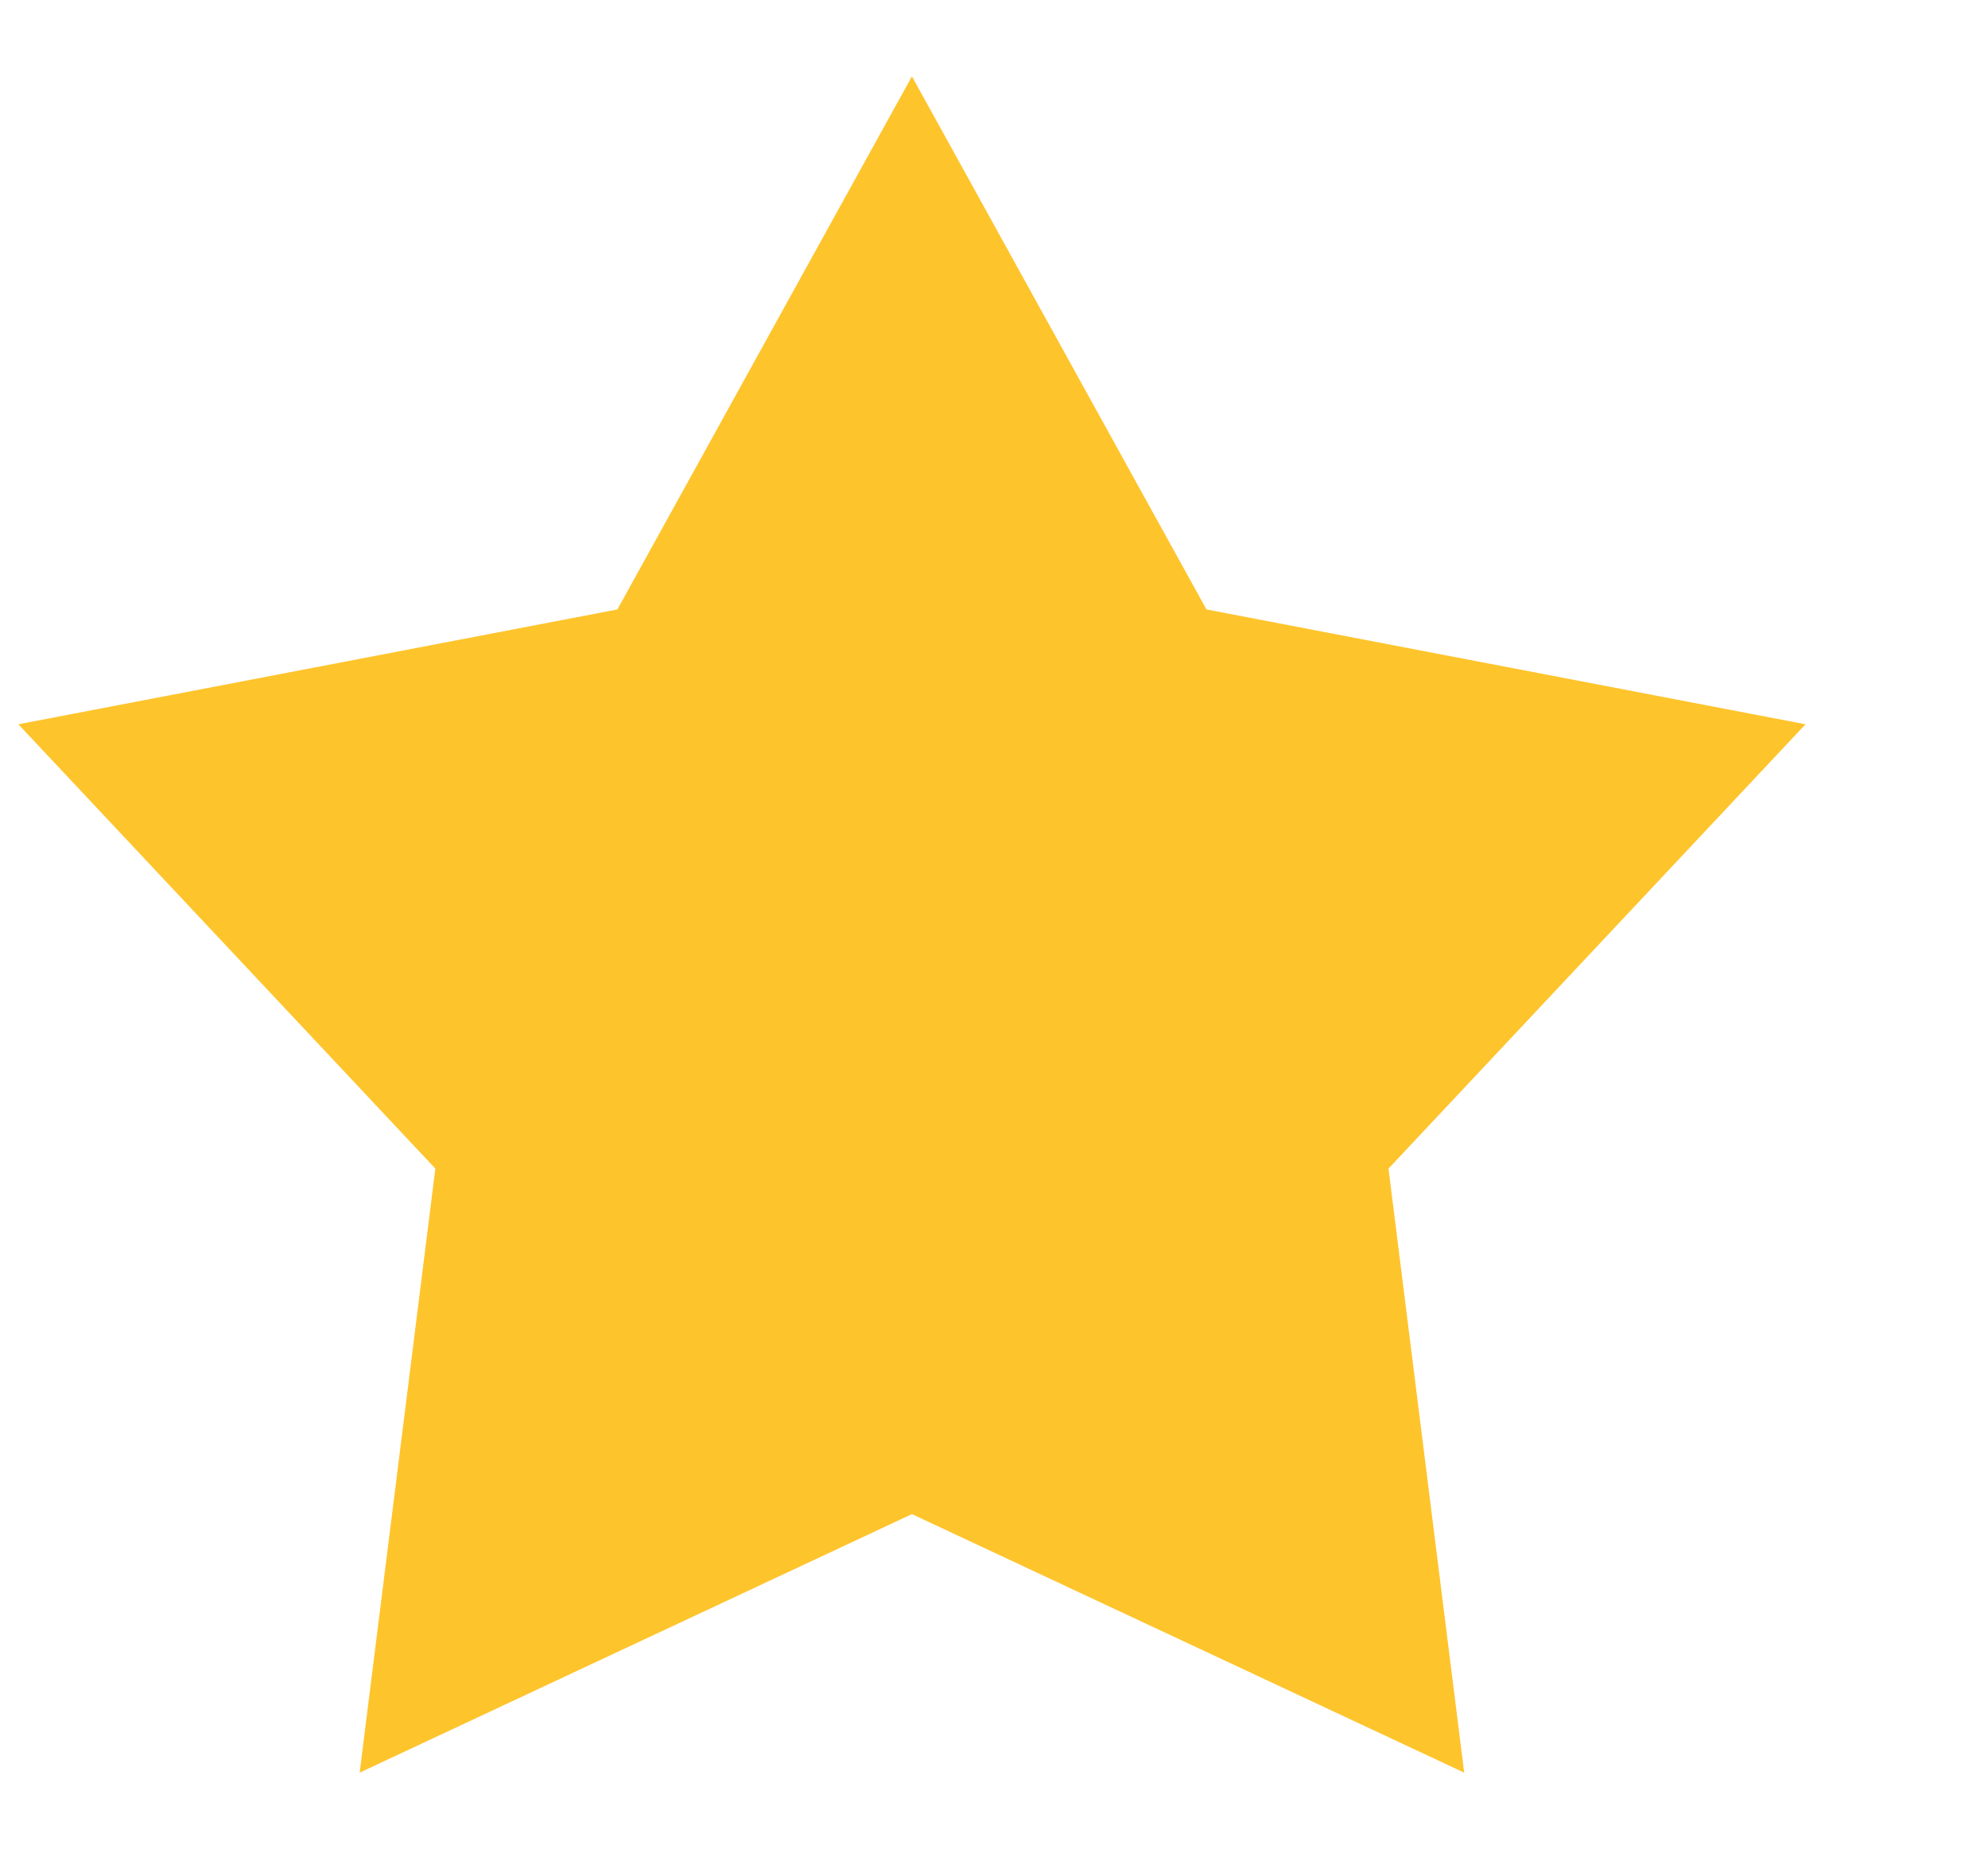
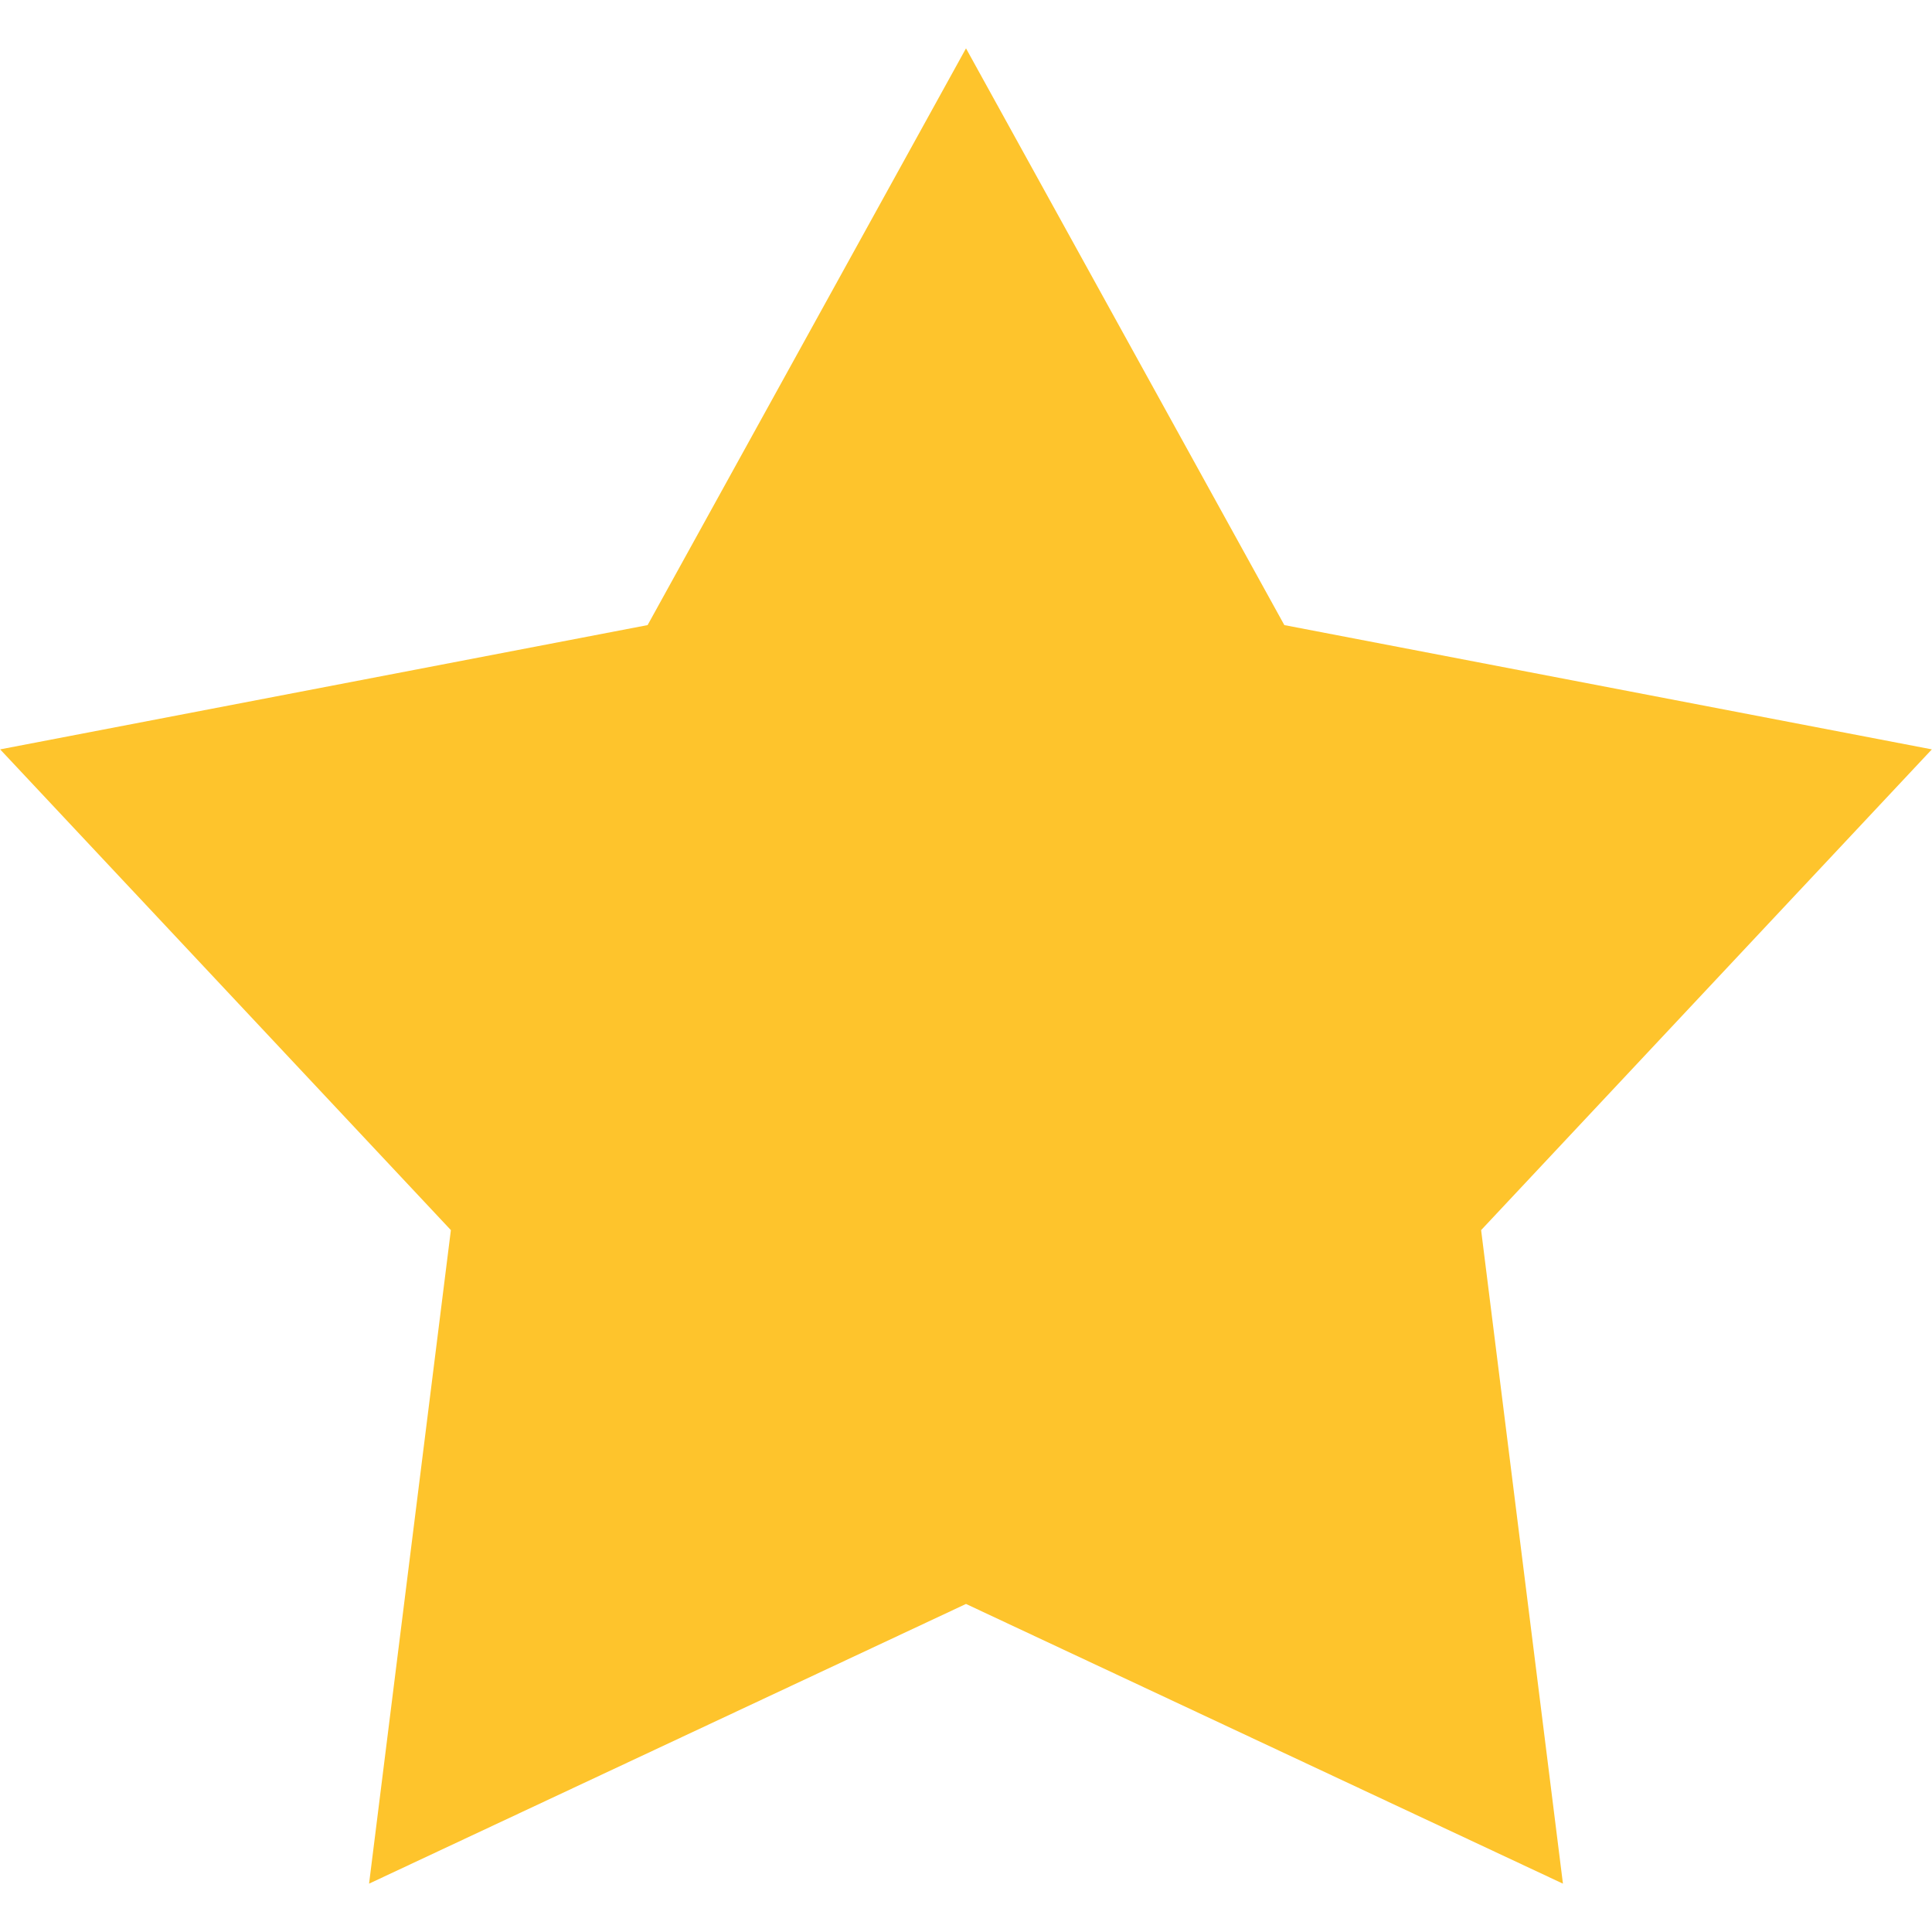
- <svg xmlns="http://www.w3.org/2000/svg" version="1.1" baseProfile="full" width="100px" height="93px" viewBox="0 0 109 93">
-   <path fill-rule="evenodd" fill="rgb( 254, 196, 44 )" d="M50.000,0.002 C50.000,0.002 66.149,29.227 66.149,29.227 C66.149,29.227 98.994,35.523 98.994,35.523 C98.994,35.523 76.130,59.882 76.130,59.882 C76.130,59.882 80.280,92.998 80.280,92.998 C80.280,92.998 50.000,78.825 50.000,78.825 C50.000,78.825 19.720,92.998 19.720,92.998 C19.720,92.998 23.870,59.882 23.870,59.882 C23.870,59.882 1.006,35.523 1.006,35.523 C1.006,35.523 33.851,29.227 33.851,29.227 C33.851,29.227 50.000,0.002 50.000,0.002 " />
+ <svg xmlns="http://www.w3.org/2000/svg" version="1.1" baseProfile="full" width="40px" height="40px" viewBox="0 0 40 40">
+   <path fill-rule="evenodd" fill="rgb( 254, 196, 44 )" d="M20.000,1.001 C20.000,1.001 26.591,12.942 26.591,12.942 C26.591,12.942 39.997,15.515 39.997,15.515 C39.997,15.515 30.665,25.468 30.665,25.468 C30.665,25.468 32.359,38.999 32.359,38.999 C32.359,38.999 20.000,33.208 20.000,33.208 C20.000,33.208 7.641,38.999 7.641,38.999 C7.641,38.999 9.335,25.468 9.335,25.468 C9.335,25.468 0.003,15.515 0.003,15.515 C0.003,15.515 13.408,12.942 13.408,12.942 C13.408,12.942 20.000,1.001 20.000,1.001 " />
</svg>
